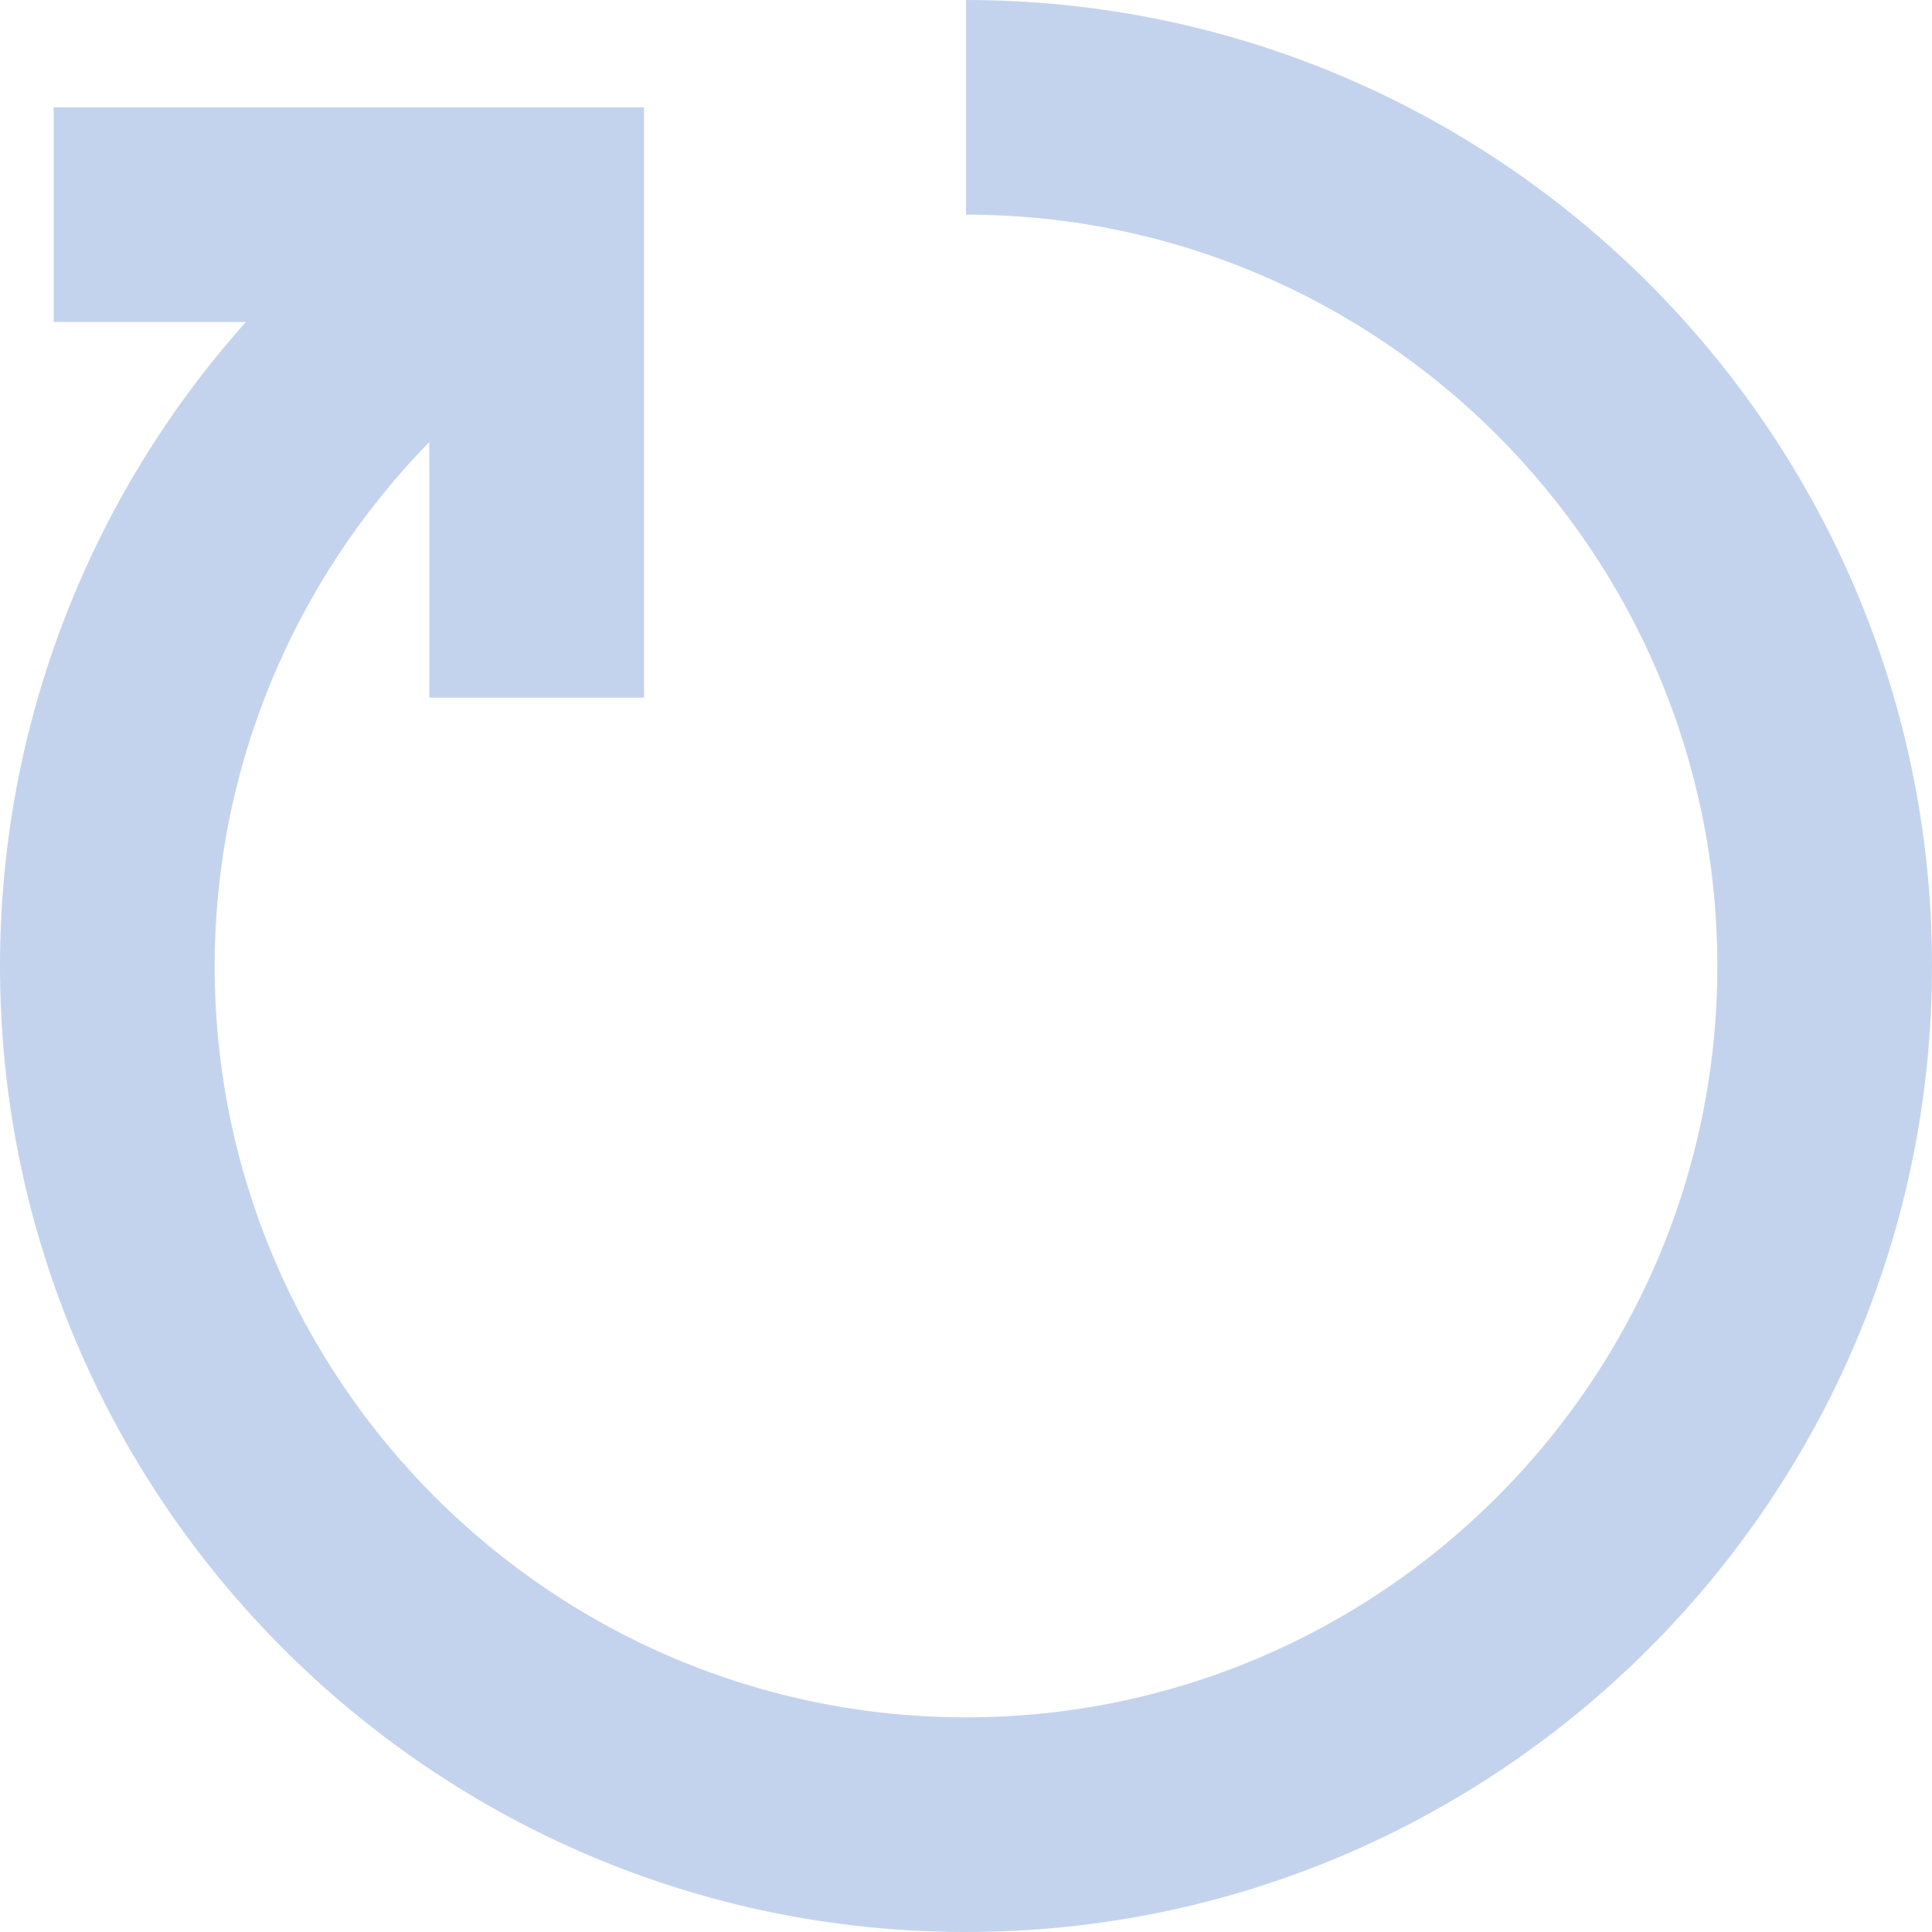
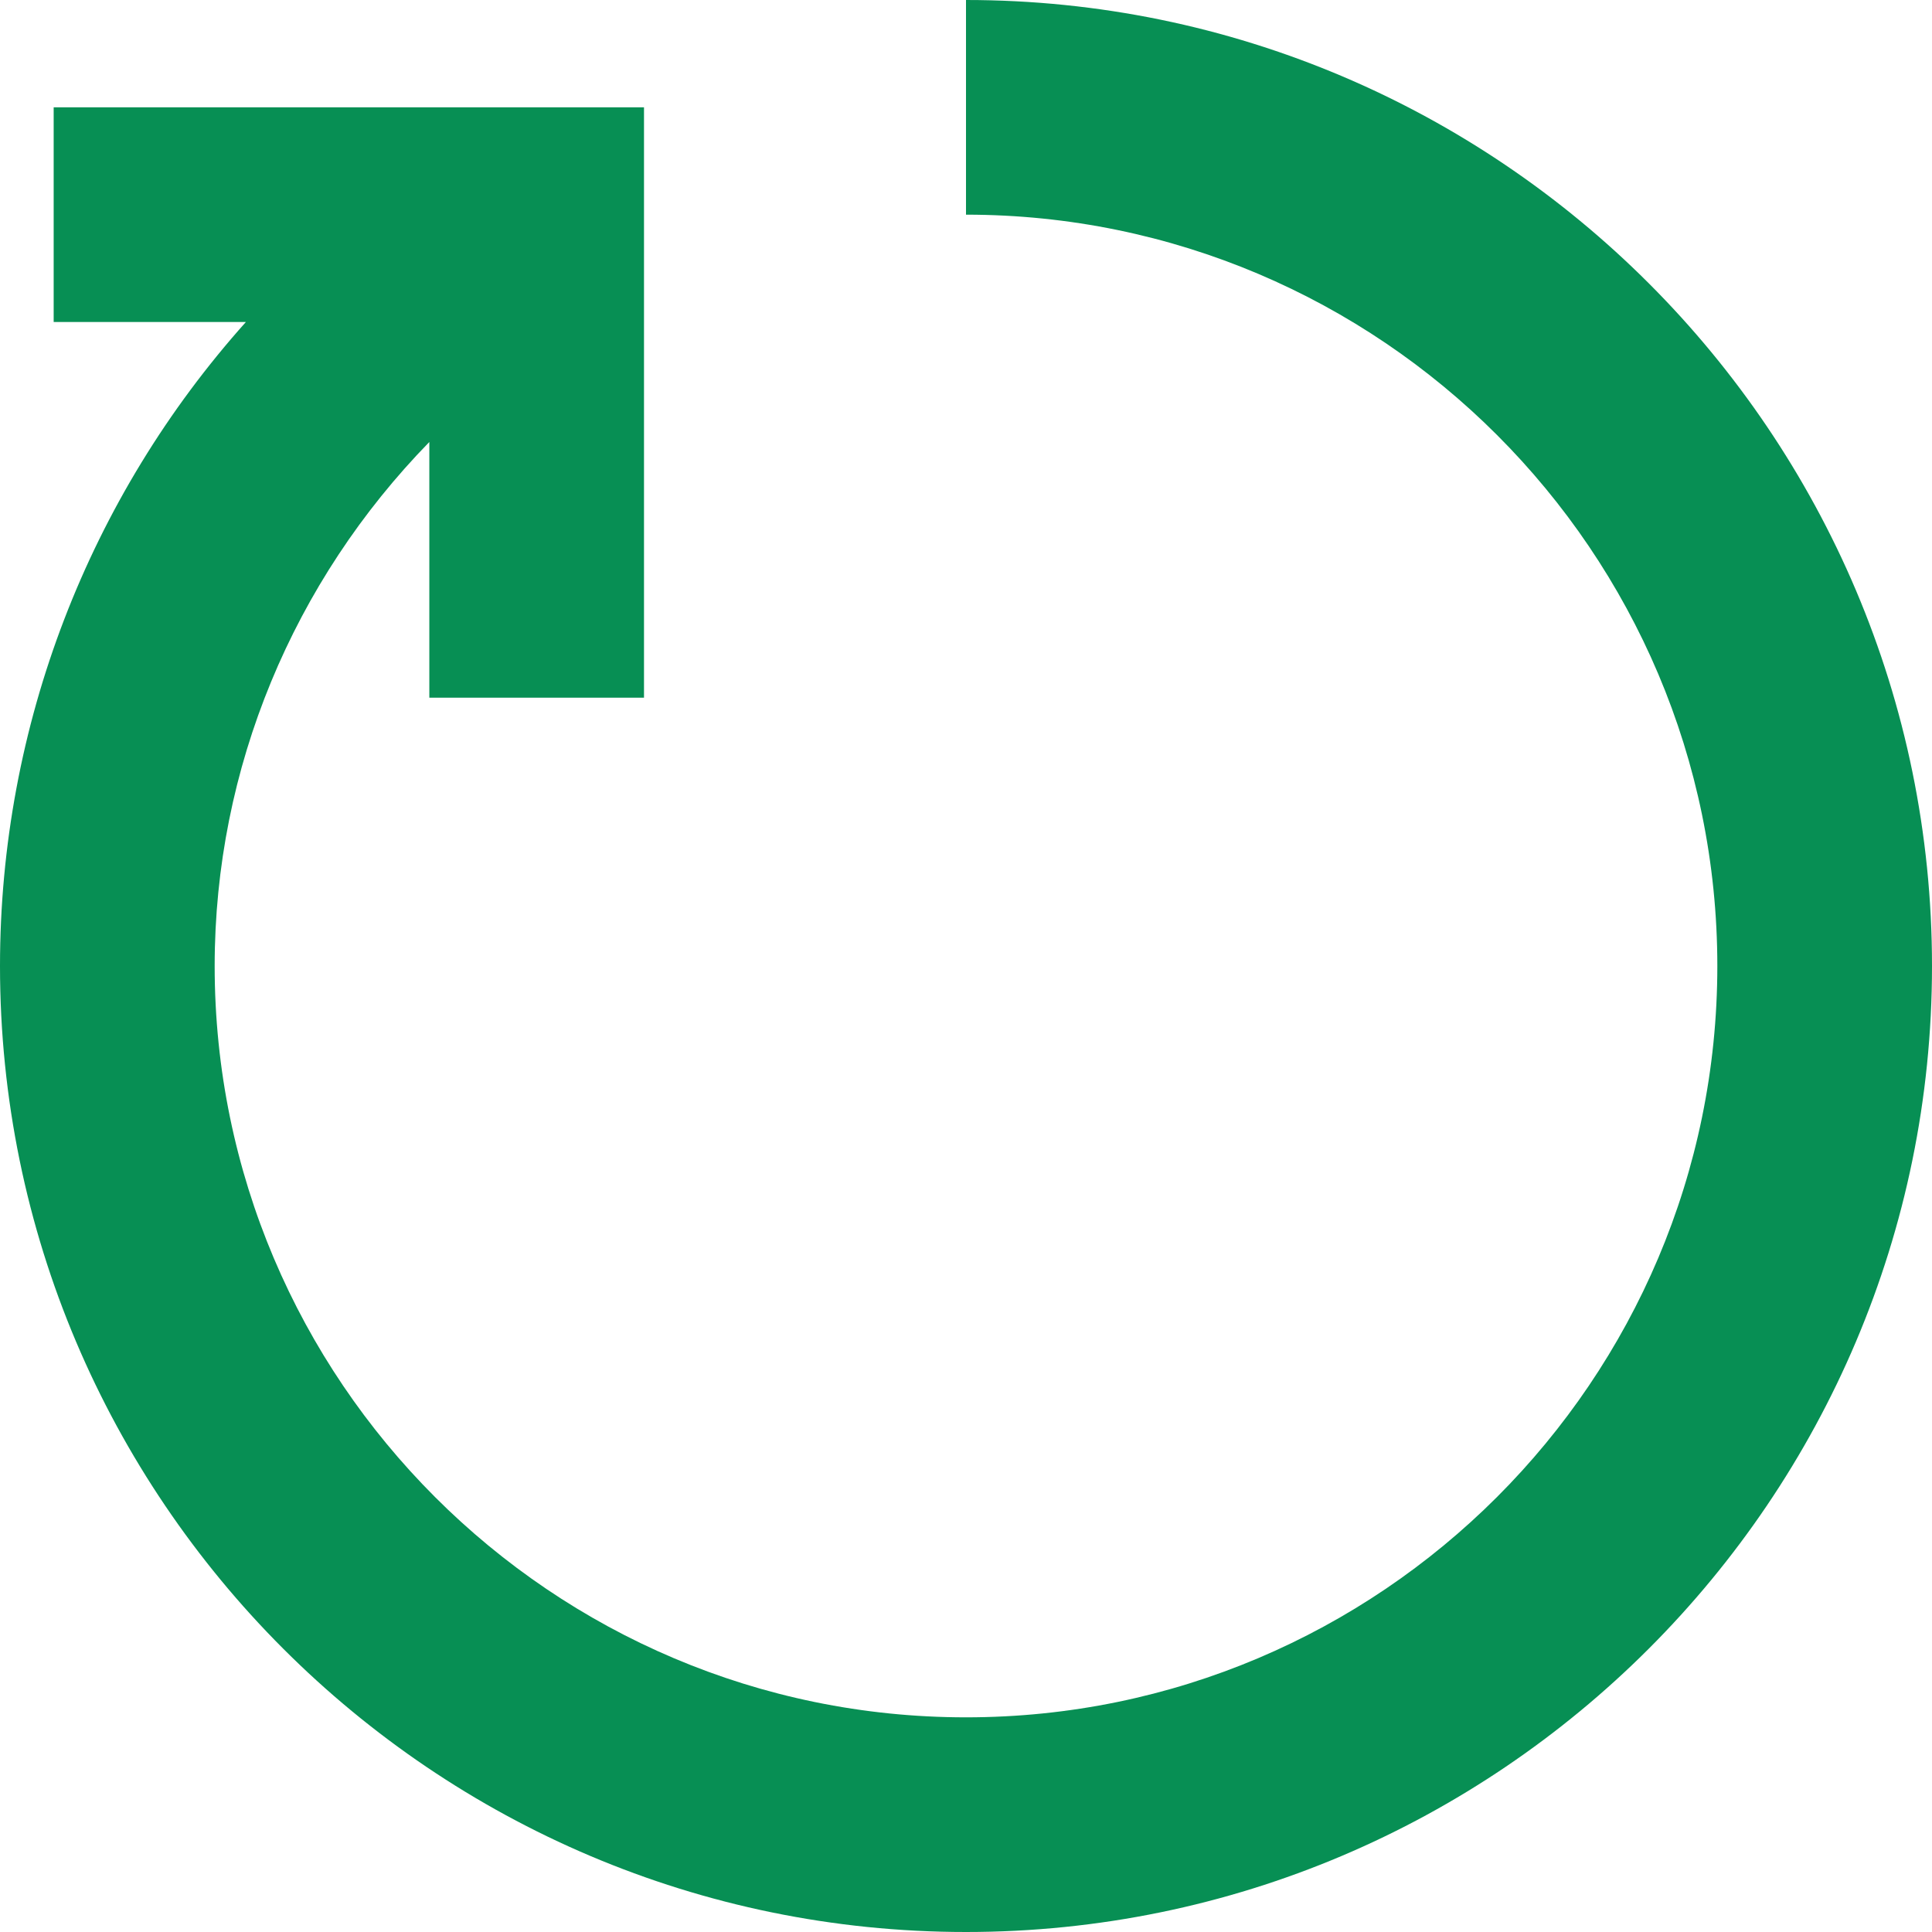
- <svg xmlns="http://www.w3.org/2000/svg" fill="#C4D3ED" width="800px" height="800px" viewBox="0 0 1920 1920">
+ <svg xmlns="http://www.w3.org/2000/svg" fill="#078f54" width="800px" height="800px" viewBox="0 0 1920 1920">
  <path d="M960 0v213.333c411.627 0 746.667 334.934 746.667 746.667S1371.627 1706.667 960 1706.667 213.333 1371.733 213.333 960c0-197.013 78.4-382.507 213.334-520.747v254.08H640V106.667H53.333V320h191.04C88.64 494.08 0 720.96 0 960c0 529.28 430.613 960 960 960s960-430.72 960-960S1489.387 0 960 0" fill-rule="evenodd" />
</svg>
